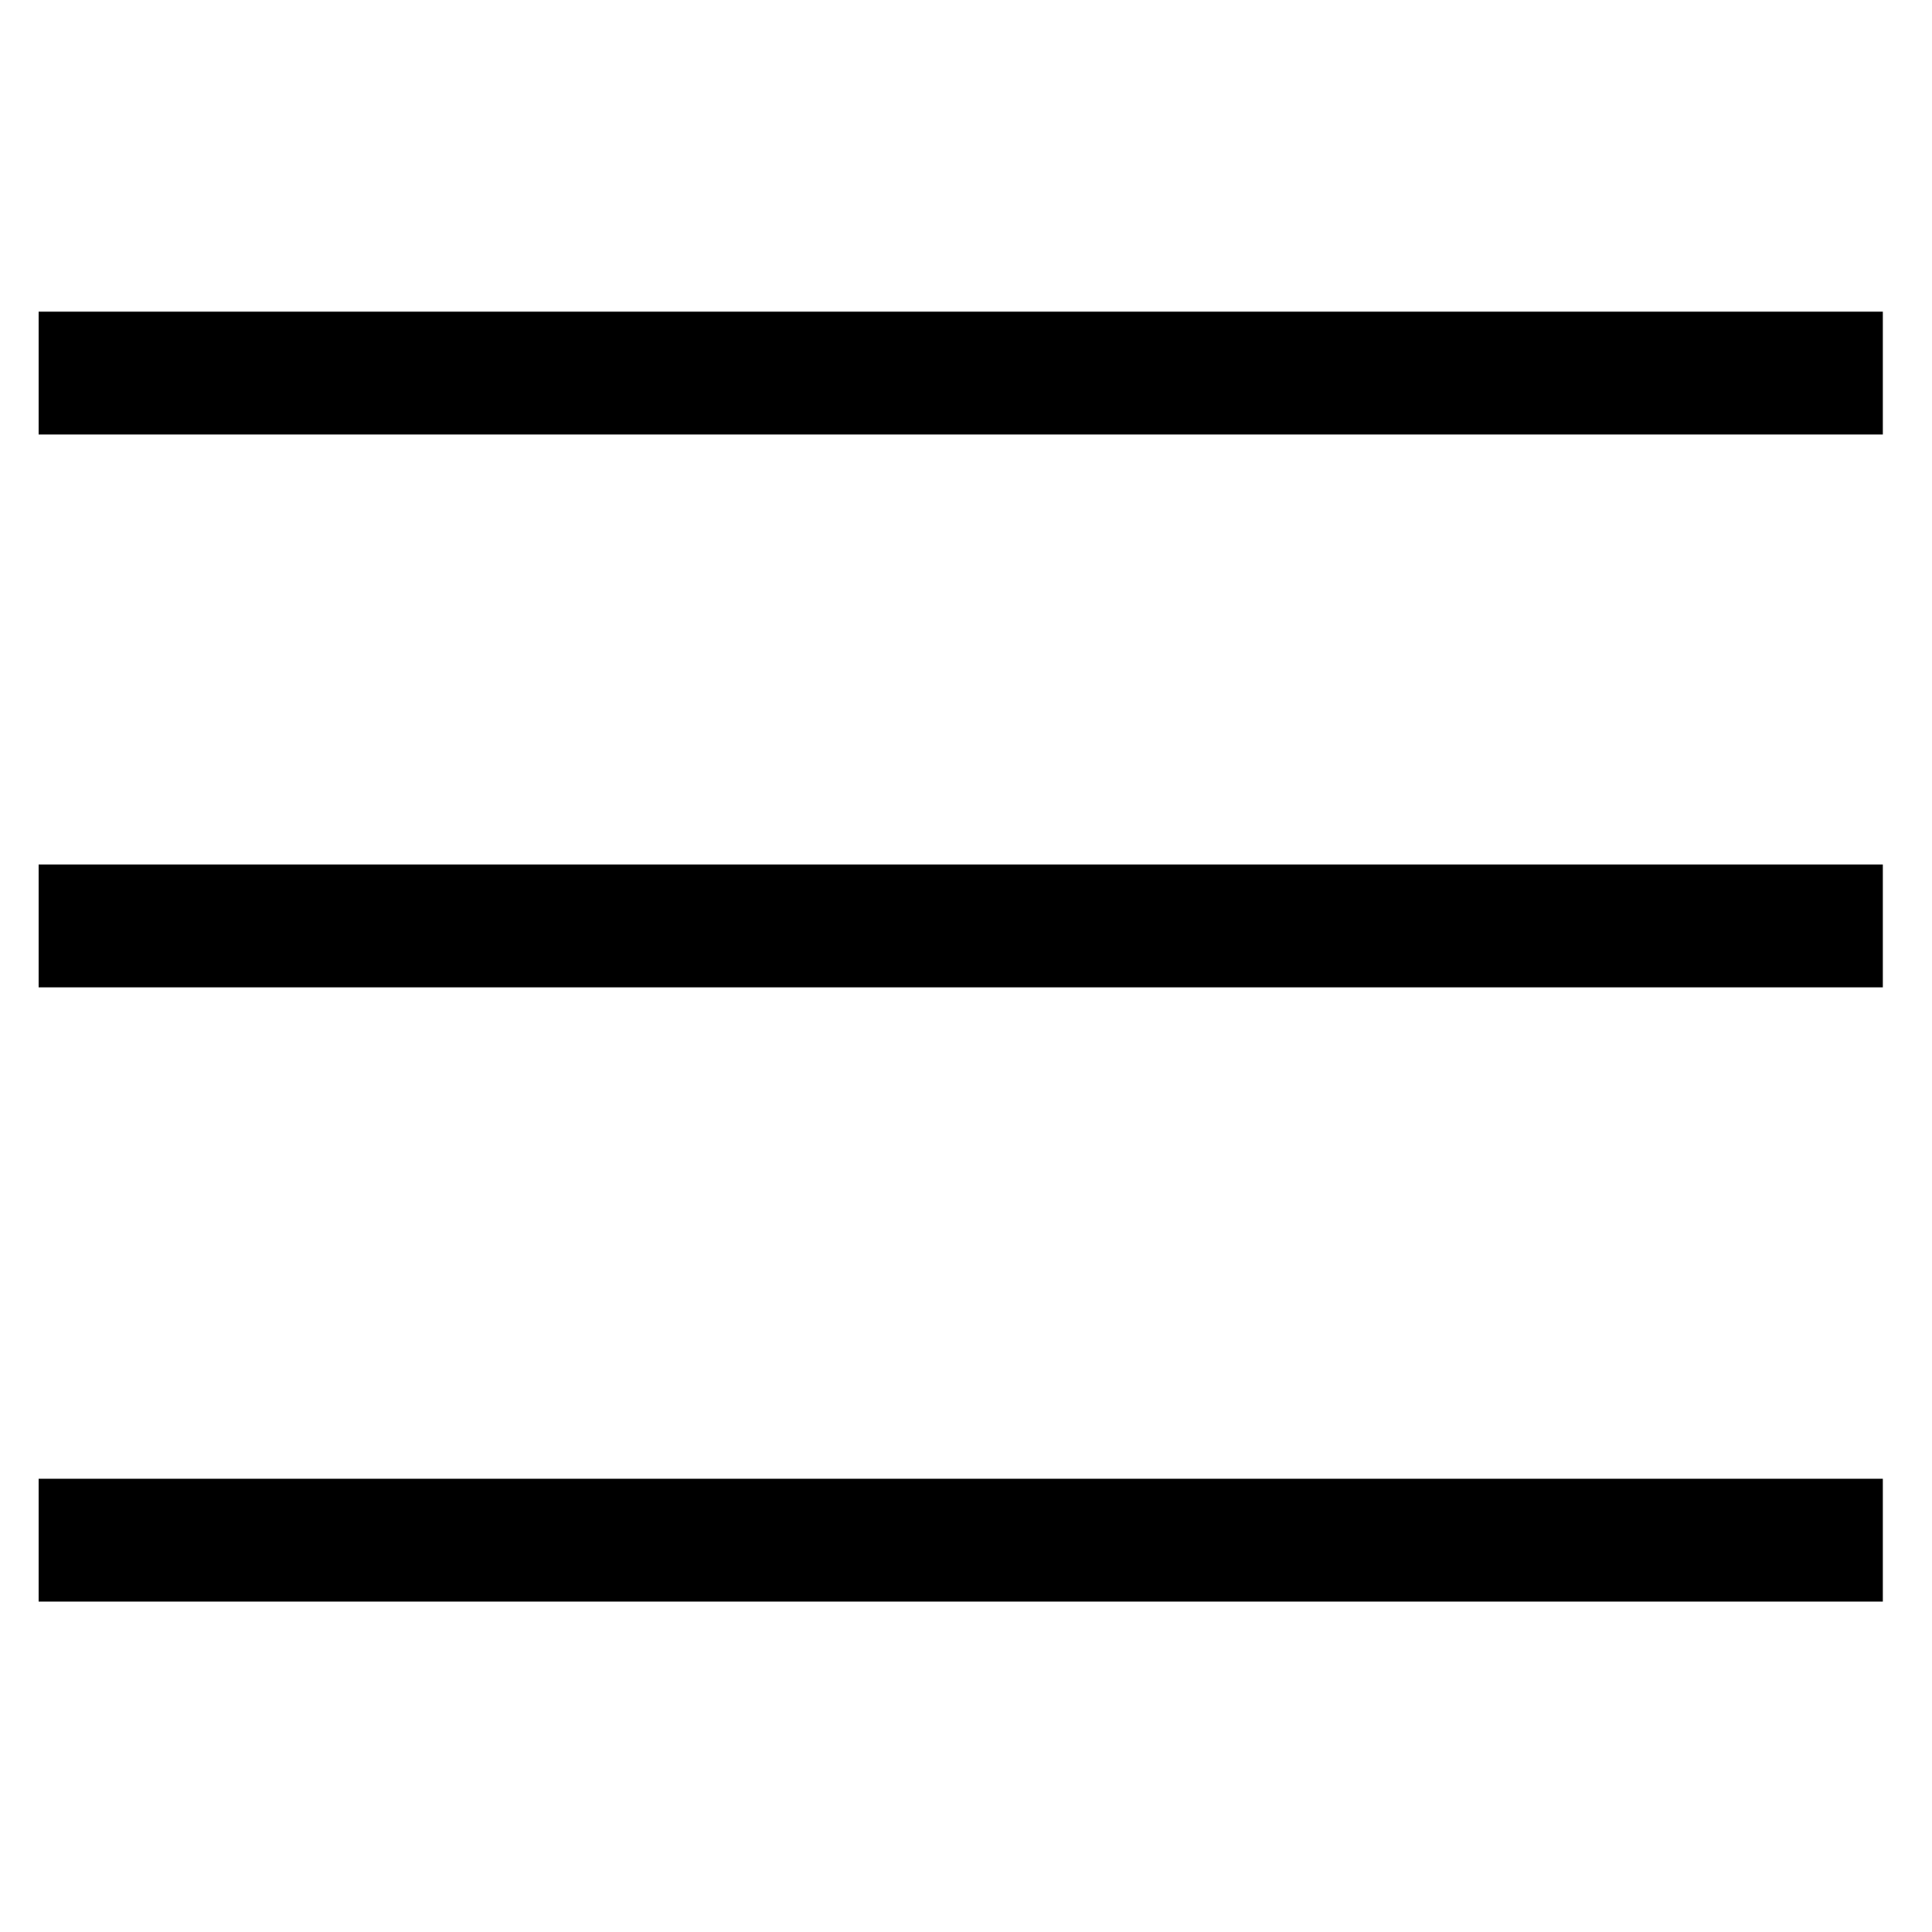
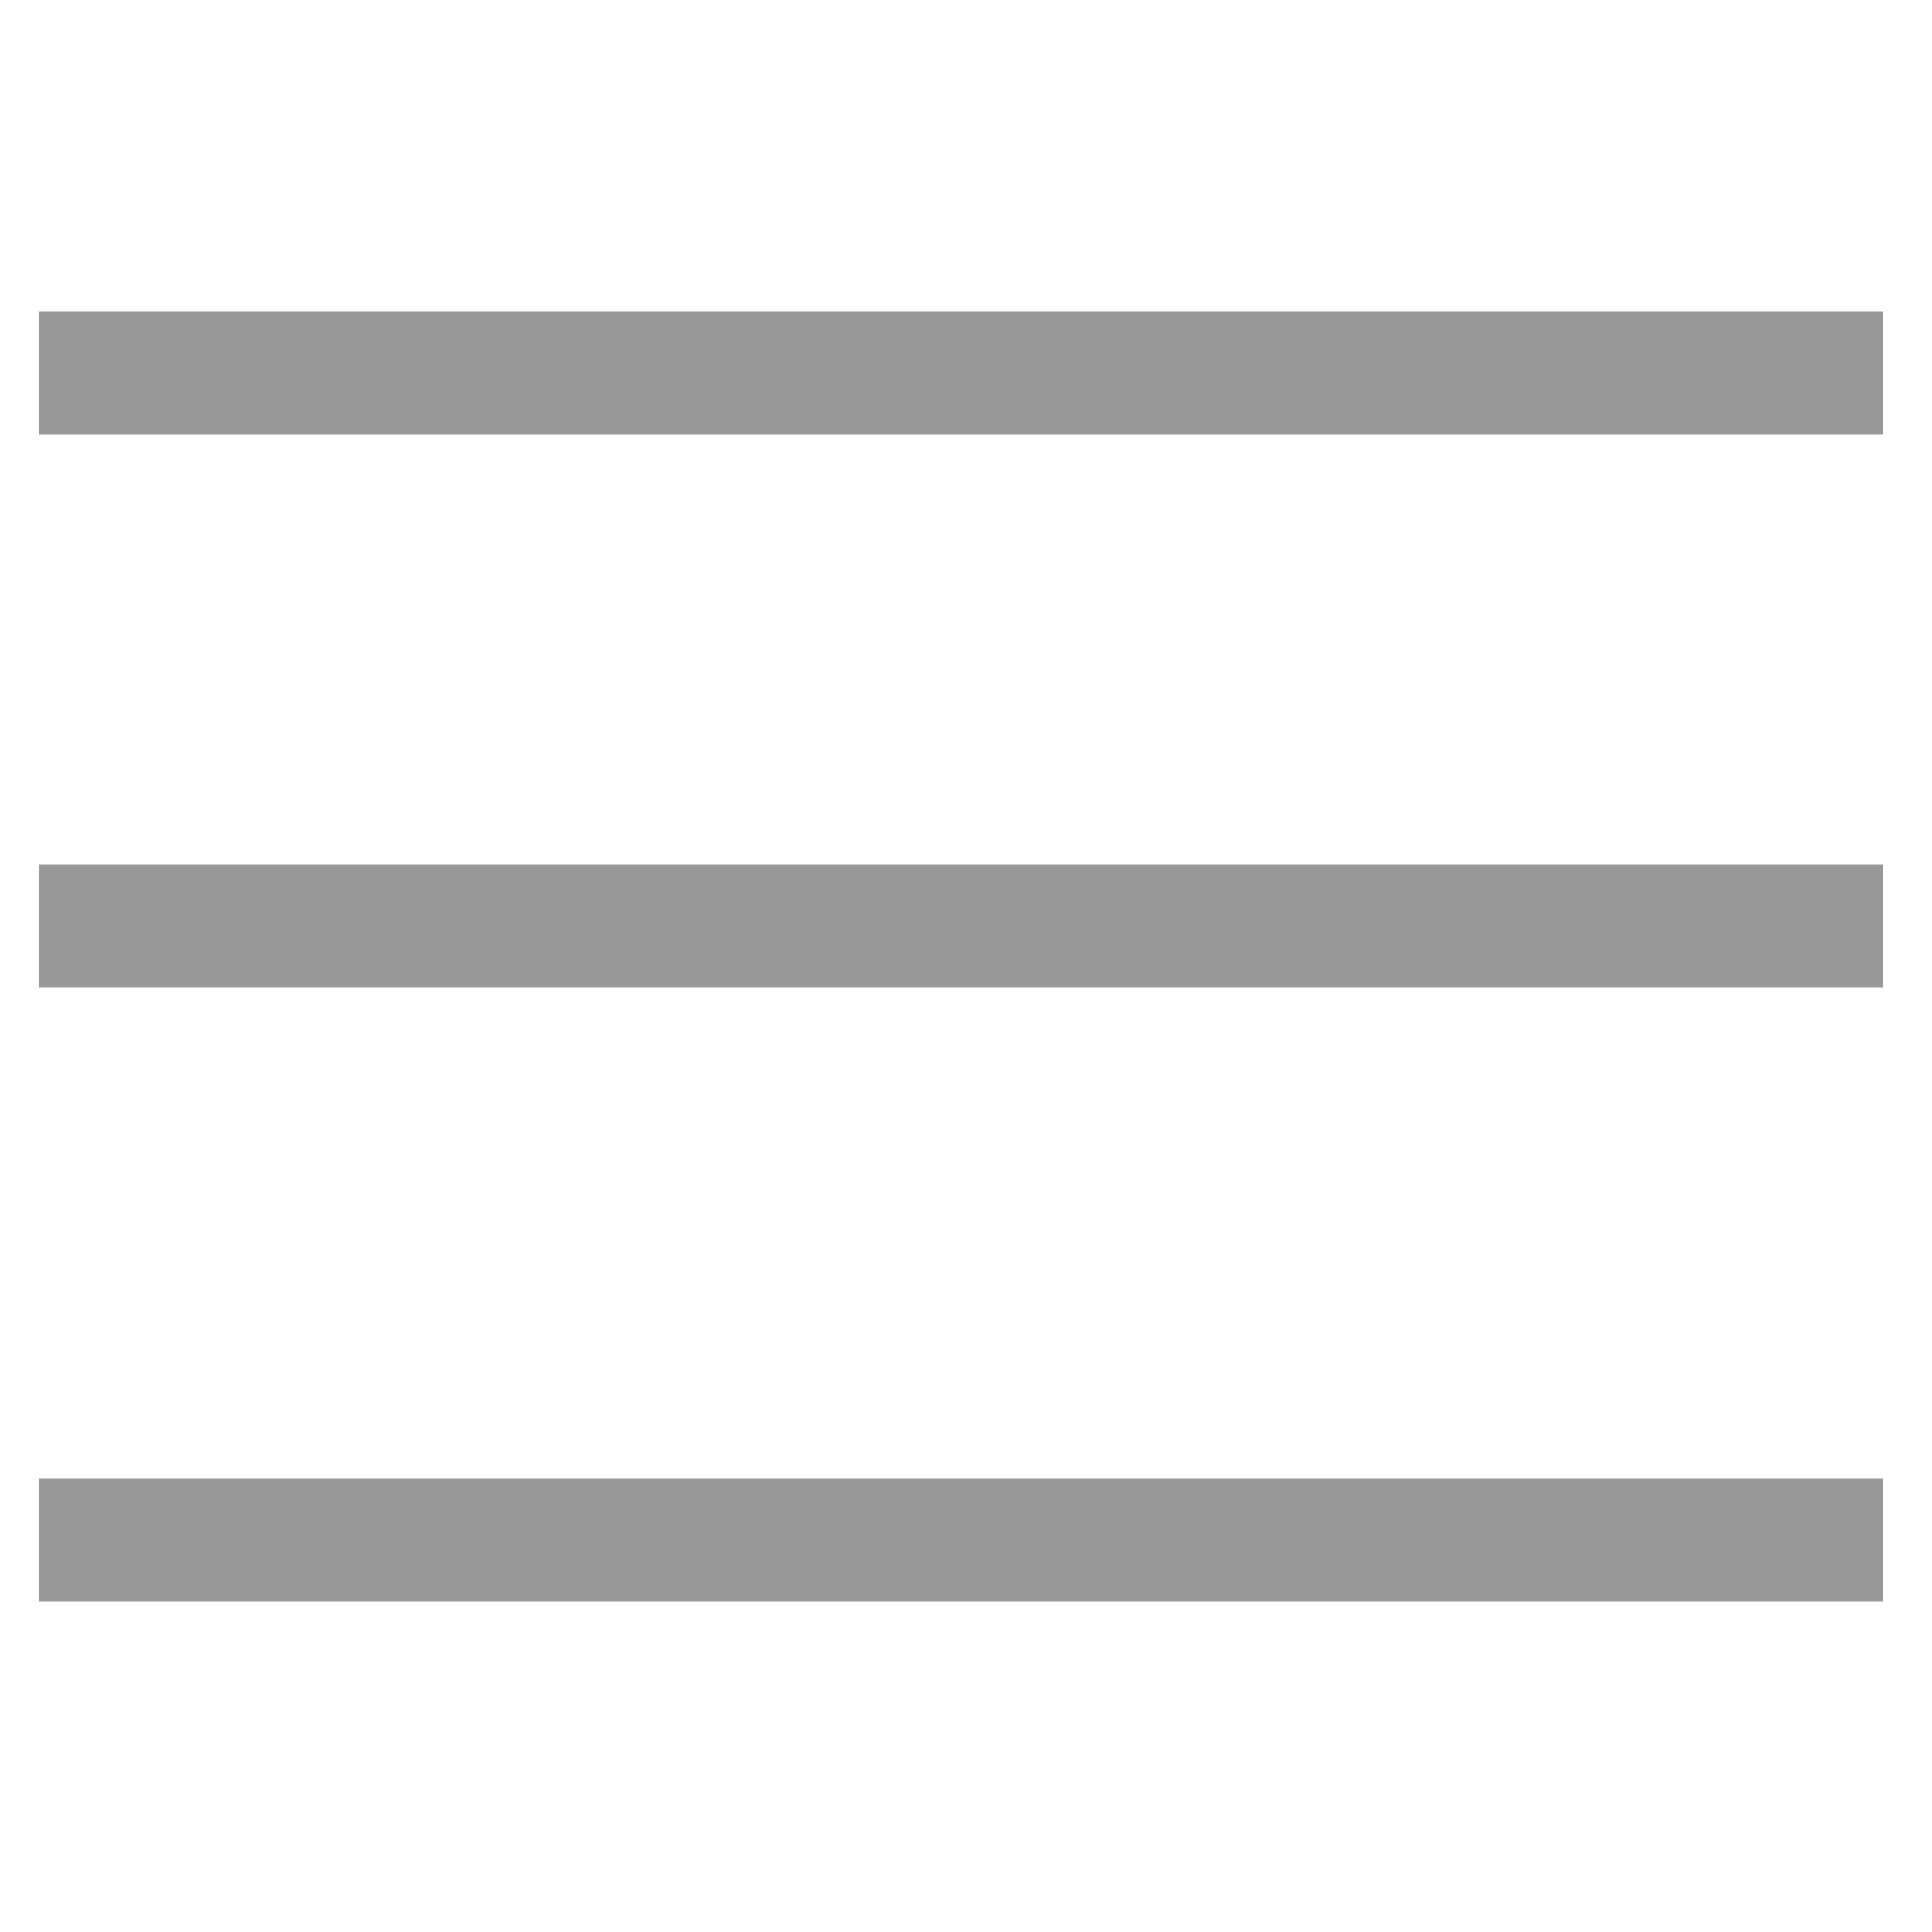
- <svg xmlns="http://www.w3.org/2000/svg" version="1.1" x="0px" y="0px" viewBox="0 0 100 100" enable-background="new 0 0 100 100" xml:space="preserve">
-   <g>
-     <g>
-       <path fill-rule="evenodd" clip-rule="evenodd" d="M2,82.898h95.455V76.54H2V82.898z M2,51.105h95.455v-6.359H2V51.105z M2,16.132    v6.358h95.455v-6.358H2z" />
-     </g>
-   </g>
+ <svg xmlns="http://www.w3.org/2000/svg" version="1.1" id="Layer_1" x="0px" y="0px" viewBox="0 0 500 500" enable-background="new 0 0 500 500" xml:space="preserve">
+   <path fill="#999999" d="M10,414.5h477.3v-31.8H10V414.5z M10,255.5h477.3v-31.8H10V255.5z M10,80.7v31.8h477.3V80.7H10z" />
</svg>
